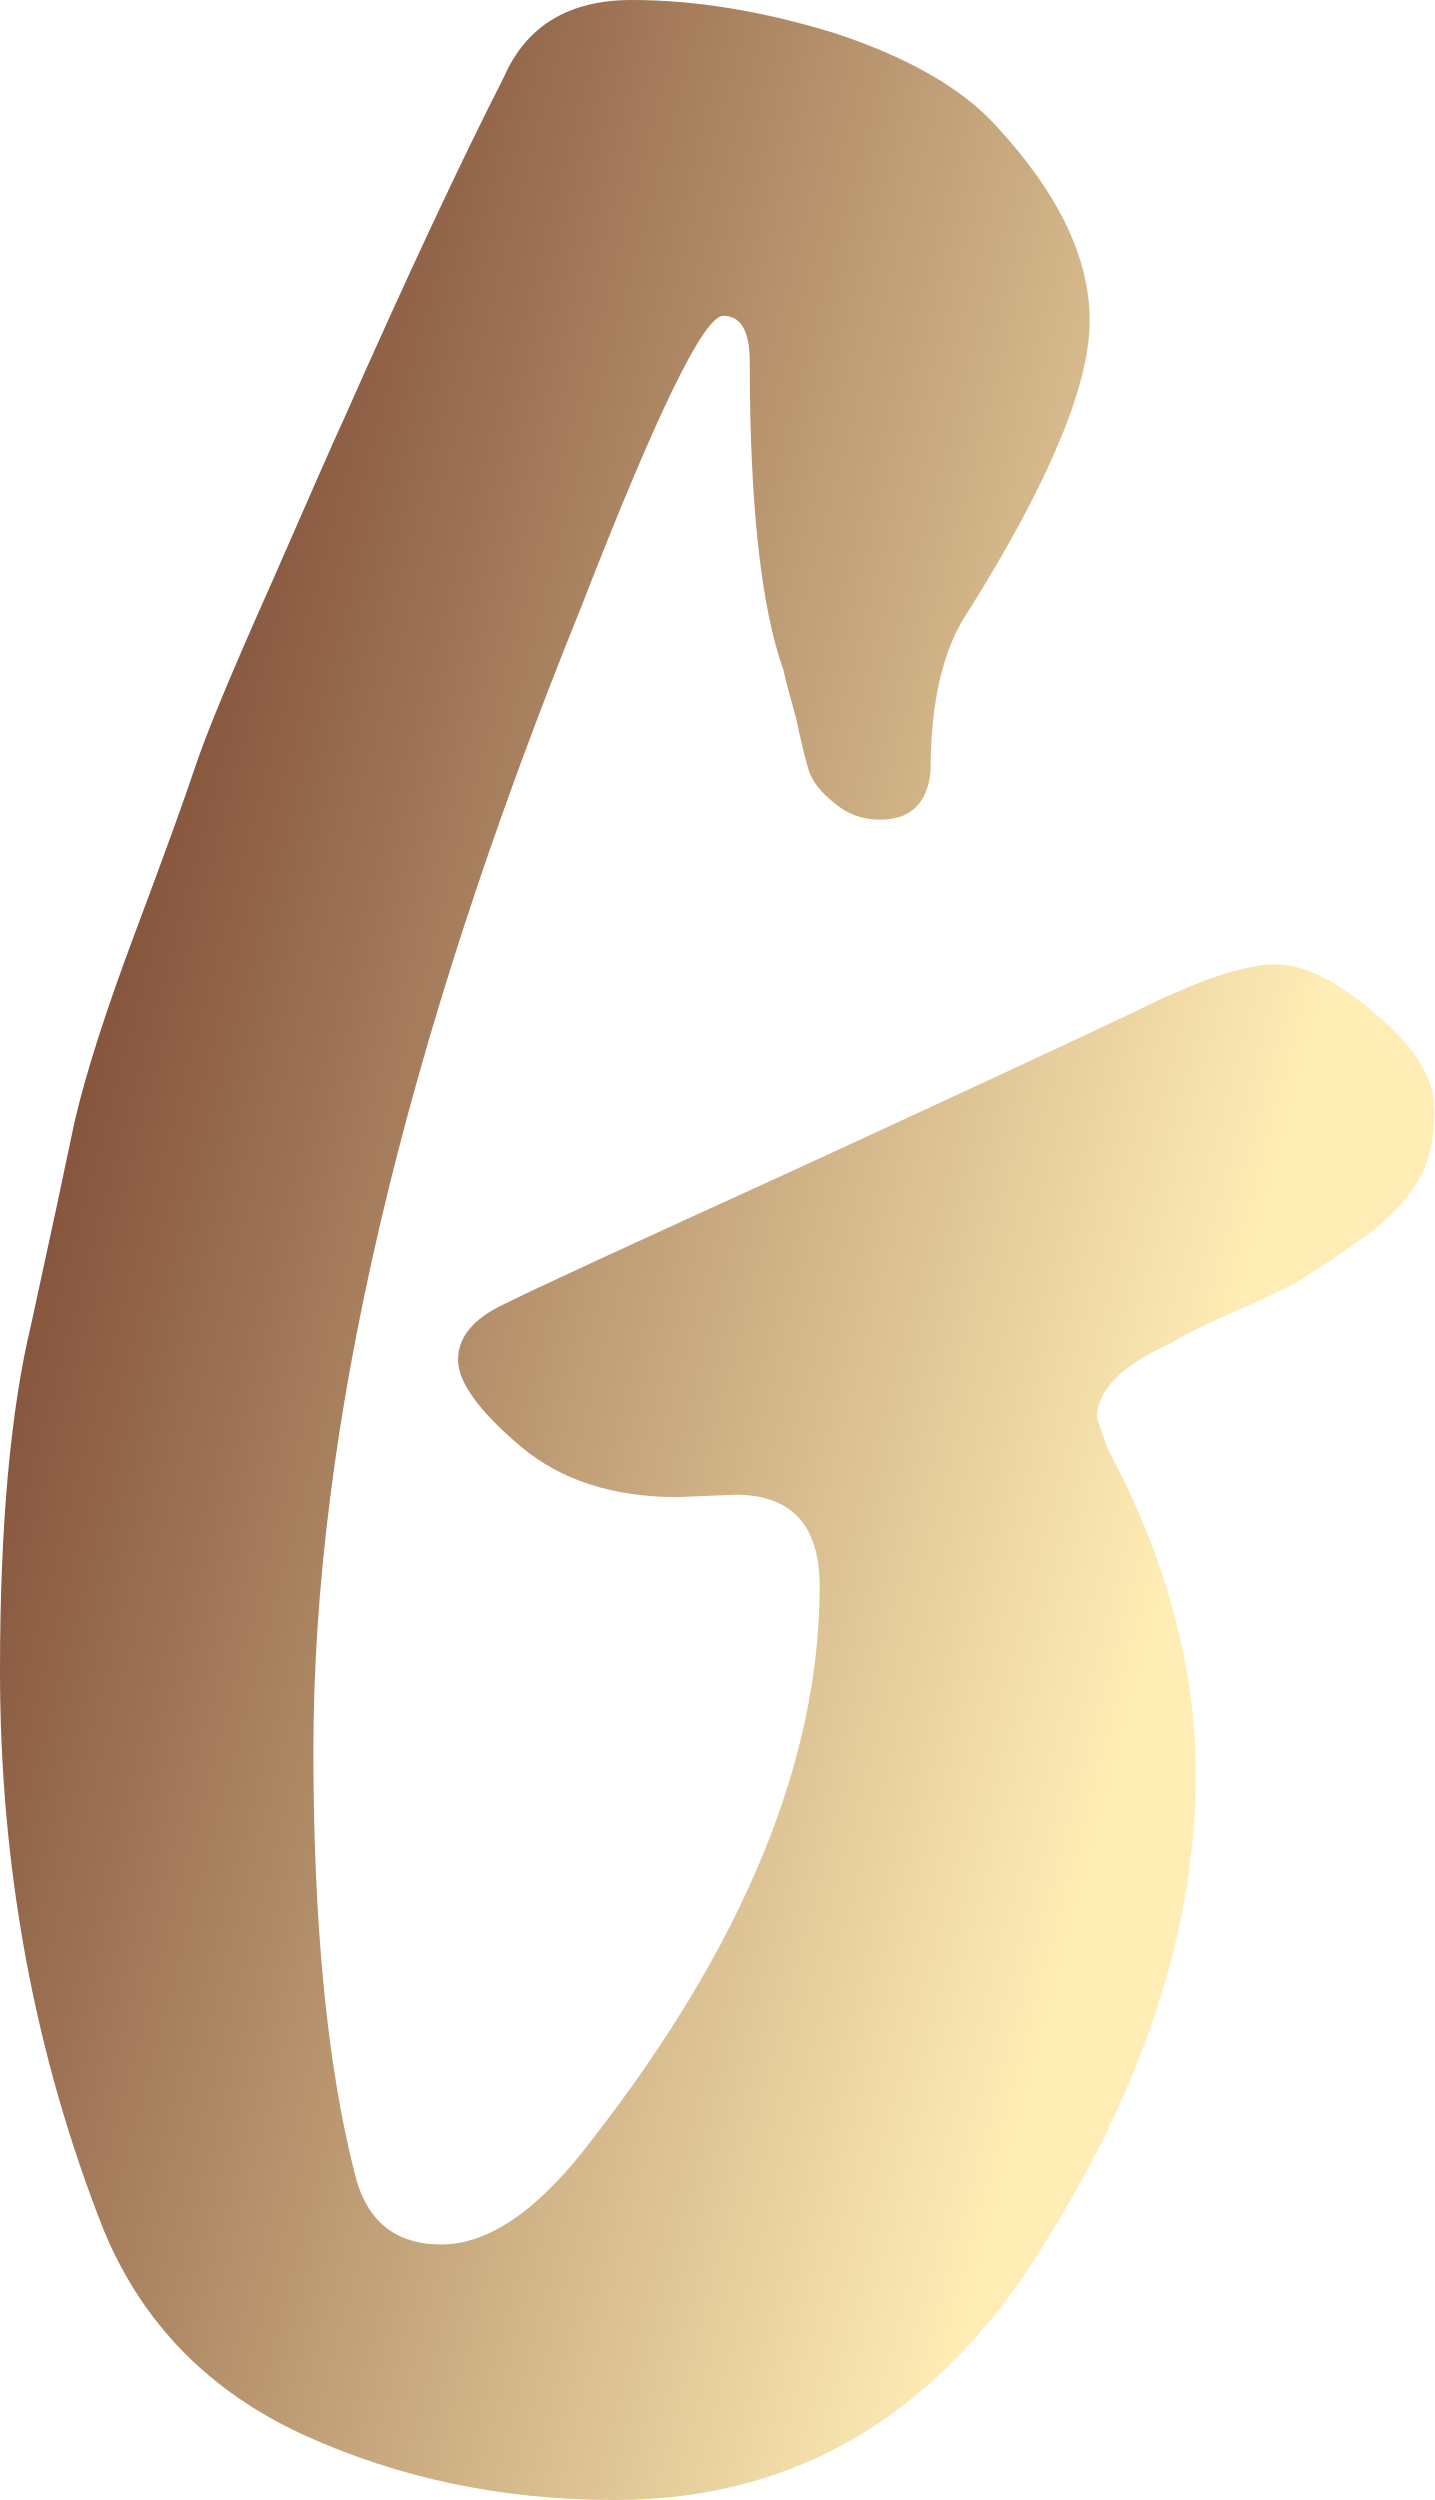
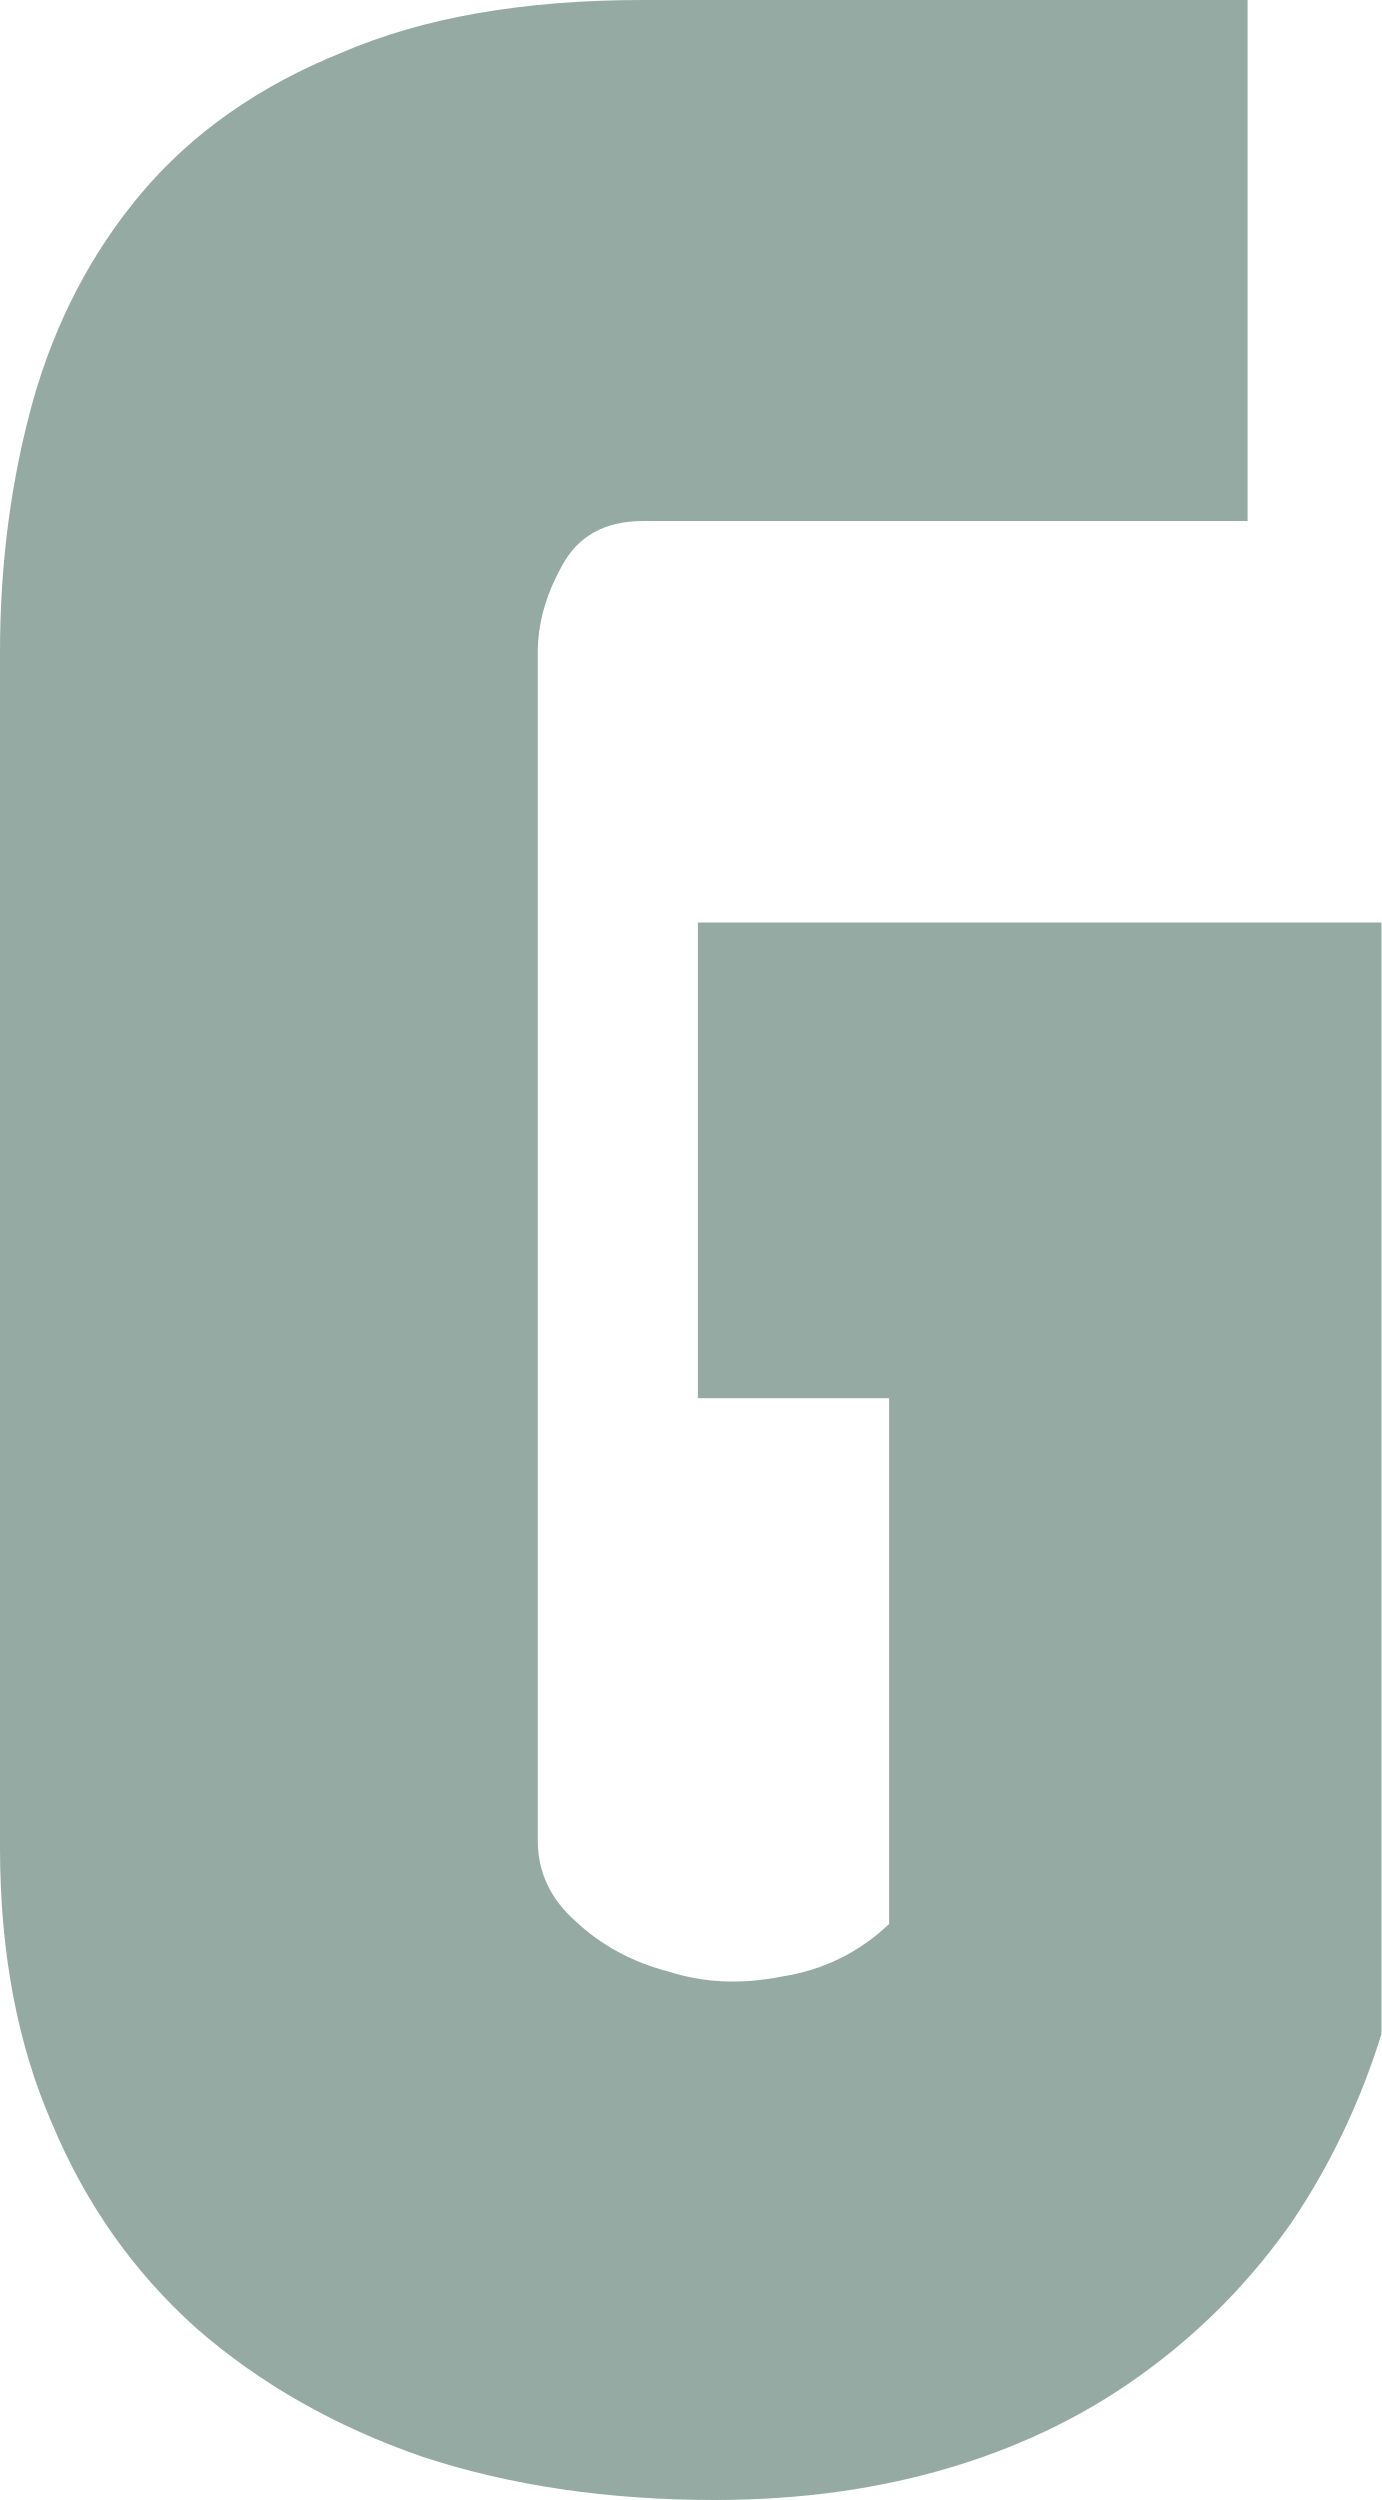
- <svg xmlns="http://www.w3.org/2000/svg" data-v-423bf9ae="" viewBox="0 0 34.426 60" class="font">
-   <defs data-v-423bf9ae="">
-     <linearGradient data-v-423bf9ae="" gradientTransform="rotate(25)" id="85b99e54-19ee-43f7-996c-d172acad1037" x1="0%" y1="0%" x2="100%" y2="0%">
-       <stop data-v-423bf9ae="" offset="0%" style="stop-color: rgb(95, 37, 23); stop-opacity: 1;" />
-       <stop data-v-423bf9ae="" offset="100%" style="stop-color: rgb(255, 237, 181); stop-opacity: 1;" />
-     </linearGradient>
-   </defs>
-   <g data-v-423bf9ae="" id="ed2af04e-4e0e-4525-9daf-b5fdf5929846" fill="url(#85b99e54-19ee-43f7-996c-d172acad1037)" transform="matrix(5.785921,0,0,5.785921,-2.430087,-21.23433)">
-     <path d="M3.47 9.87L3.47 9.87L3.23 9.88L3.23 9.88Q2.83 9.88 2.58 9.67L2.58 9.67L2.58 9.67Q2.32 9.45 2.32 9.31L2.32 9.31L2.32 9.31Q2.32 9.17 2.51 9.08L2.51 9.08L2.51 9.08Q2.69 8.99 3.70 8.53L3.70 8.53L3.70 8.53Q4.72 8.06 5.12 7.87L5.12 7.87L5.12 7.87Q5.52 7.67 5.71 7.67L5.71 7.67L5.71 7.67Q5.89 7.67 6.13 7.88L6.13 7.88L6.13 7.88Q6.37 8.08 6.37 8.27L6.37 8.27L6.37 8.27Q6.37 8.46 6.30 8.57L6.30 8.57L6.30 8.57Q6.23 8.69 6.08 8.80L6.08 8.80L6.08 8.80Q5.94 8.90 5.83 8.97L5.83 8.97L5.83 8.97Q5.73 9.03 5.52 9.12L5.52 9.12L5.52 9.12Q5.32 9.21 5.28 9.24L5.28 9.24L5.28 9.24Q4.97 9.38 4.97 9.55L4.97 9.55L5.01 9.67L5.01 9.67Q5.38 10.36 5.38 11.03L5.38 11.03L5.38 11.03Q5.38 12.04 4.66 13.12L4.66 13.12L4.66 13.12Q4.02 14.04 2.97 14.04L2.97 14.04L2.97 14.04Q2.27 14.04 1.68 13.77L1.68 13.77L1.68 13.77Q1.09 13.50 0.85 12.92L0.85 12.92L0.85 12.92Q0.42 11.83 0.42 10.60L0.42 10.60L0.42 10.60Q0.42 9.70 0.55 9.16L0.55 9.16L0.55 9.16Q0.67 8.61 0.73 8.32L0.73 8.32L0.73 8.32Q0.80 8.02 0.98 7.54L0.98 7.54L0.98 7.54Q1.16 7.06 1.23 6.85L1.23 6.85L1.23 6.85Q1.30 6.64 1.55 6.08L1.55 6.08L1.55 6.08Q1.79 5.53 1.85 5.40L1.85 5.40L1.85 5.40Q2.24 4.52 2.51 3.99L2.51 3.99L2.51 3.99Q2.65 3.67 3.04 3.67L3.04 3.67L3.04 3.67Q3.44 3.67 3.89 3.81L3.89 3.81L3.89 3.81Q4.34 3.96 4.55 4.19L4.55 4.19L4.55 4.19Q4.94 4.61 4.94 5.00L4.94 5.00L4.94 5.00Q4.94 5.40 4.44 6.20L4.44 6.20L4.44 6.20Q4.28 6.43 4.28 6.87L4.28 6.87L4.28 6.87Q4.26 7.07 4.07 7.07L4.07 7.07L4.07 7.07Q3.96 7.07 3.88 7L3.88 7L3.88 7Q3.79 6.93 3.77 6.85L3.77 6.85L3.77 6.85Q3.75 6.78 3.72 6.64L3.72 6.64L3.72 6.64Q3.68 6.50 3.67 6.45L3.67 6.45L3.67 6.45Q3.53 6.06 3.53 5.17L3.53 5.17L3.53 5.17Q3.53 4.98 3.42 4.98L3.42 4.98L3.42 4.98Q3.30 4.98 2.83 6.19L2.83 6.19L2.83 6.19Q1.72 8.93 1.72 10.93L1.72 10.93L1.72 10.93Q1.72 12.01 1.89 12.68L1.89 12.68L1.89 12.68Q1.96 12.98 2.25 12.98L2.25 12.98L2.25 12.98Q2.55 12.98 2.88 12.54L2.88 12.54L2.88 12.54Q3.82 11.33 3.82 10.25L3.82 10.25L3.82 10.25Q3.82 9.87 3.47 9.87Z" />
+ <svg xmlns="http://www.w3.org/2000/svg" data-v-423bf9ae="" viewBox="0 0 33.155 60" class="font">
+   <g data-v-423bf9ae="" id="915ea21d-417c-4ce4-a34a-28926445ff86" fill="#94AAA3" transform="matrix(5.736138,0,0,5.736138,-3.384322,-0.8030601)">
+     <path d="M6.37 4.00L6.37 8.65L6.37 8.65Q6.24 9.07 6.00 9.43L6.00 9.43L6.00 9.43Q5.75 9.79 5.40 10.05L5.40 10.05L5.40 10.05Q5.04 10.32 4.58 10.46L4.58 10.46L4.58 10.46Q4.12 10.60 3.58 10.60L3.58 10.60L3.58 10.60Q2.91 10.60 2.36 10.42L2.36 10.42L2.36 10.42Q1.81 10.23 1.41 9.88L1.41 9.88L1.41 9.88Q1.02 9.53 0.81 9.03L0.81 9.03L0.81 9.03Q0.59 8.53 0.59 7.87L0.59 7.87L0.59 2.87L0.59 2.87Q0.59 2.31 0.73 1.81L0.73 1.81L0.73 1.81Q0.87 1.32 1.18 0.95L1.18 0.95L1.18 0.95Q1.50 0.57 2.02 0.36L2.02 0.36L2.02 0.36Q2.53 0.14 3.28 0.14L3.28 0.14L5.81 0.14L5.81 2.32L3.28 2.32L3.28 2.32Q3.04 2.32 2.94 2.51L2.94 2.51L2.94 2.51Q2.84 2.69 2.84 2.87L2.84 2.87L2.84 7.84L2.84 7.84Q2.84 8.04 3.00 8.18L3.00 8.18L3.00 8.18Q3.16 8.33 3.39 8.39L3.39 8.39L3.39 8.39Q3.61 8.46 3.86 8.41L3.86 8.41L3.86 8.41Q4.12 8.37 4.31 8.19L4.31 8.19L4.31 5.99L3.51 5.99L3.51 4.00L6.37 4.00Z" />
  </g>
</svg>
